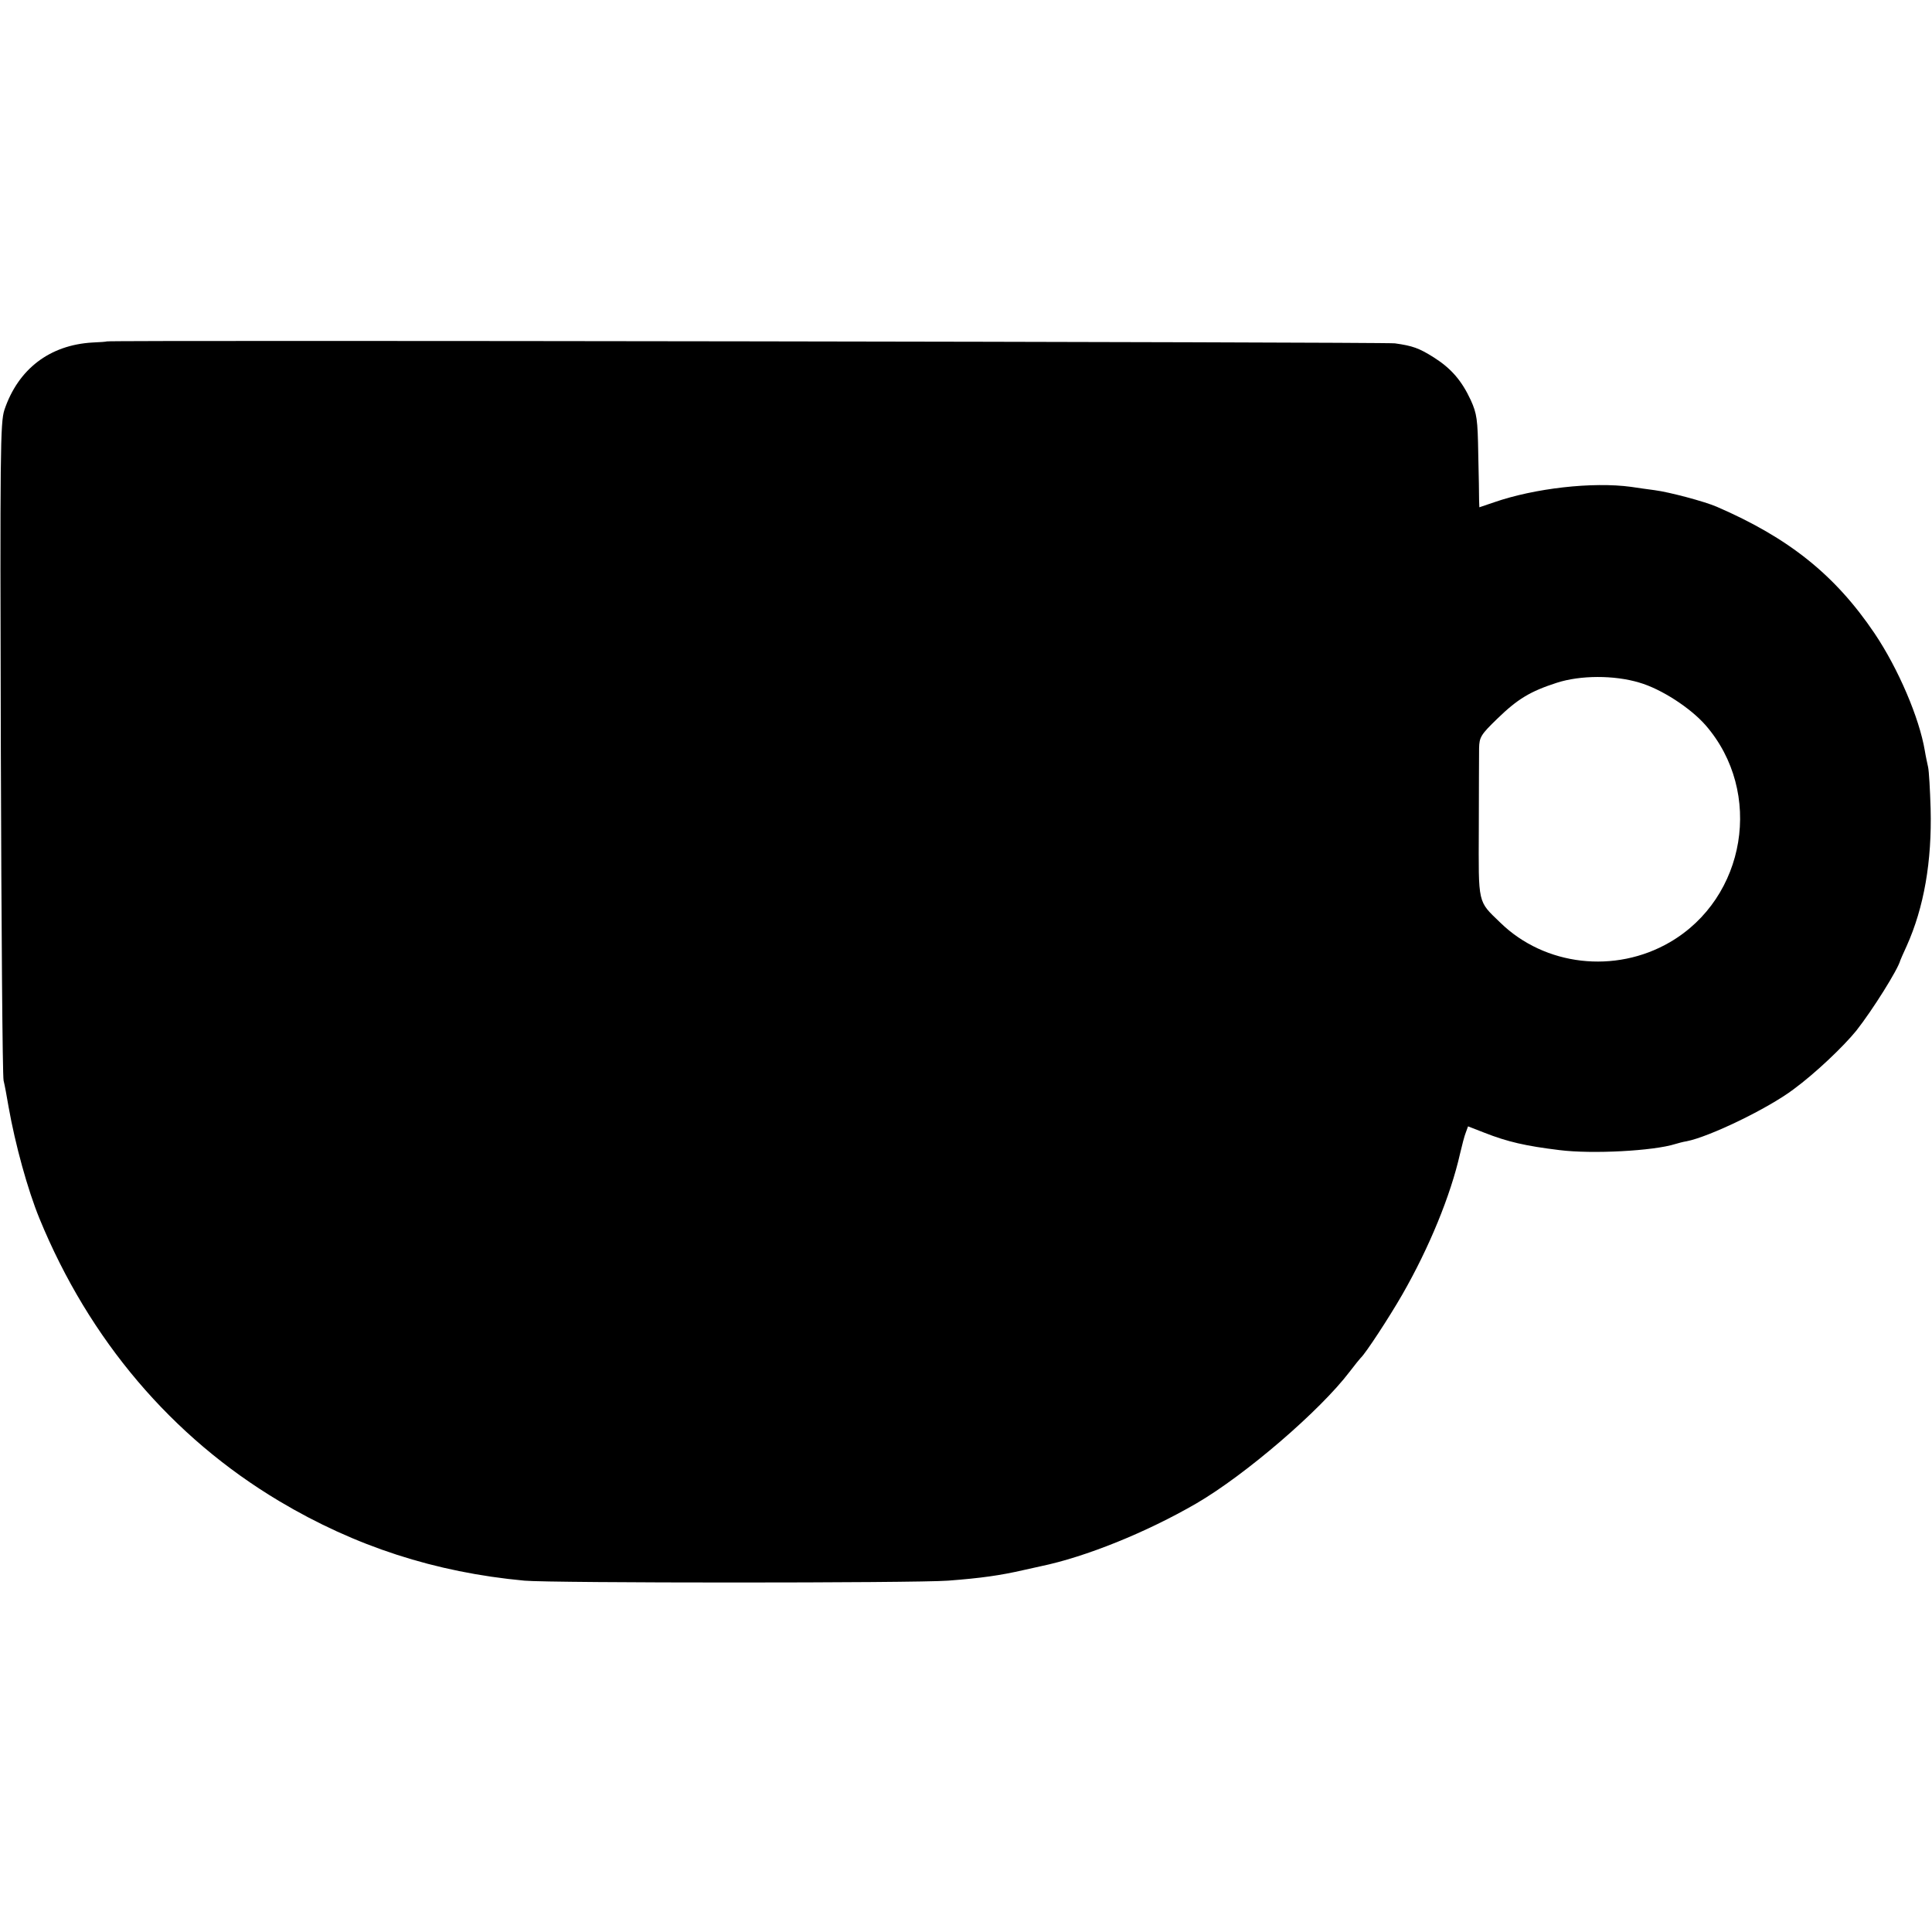
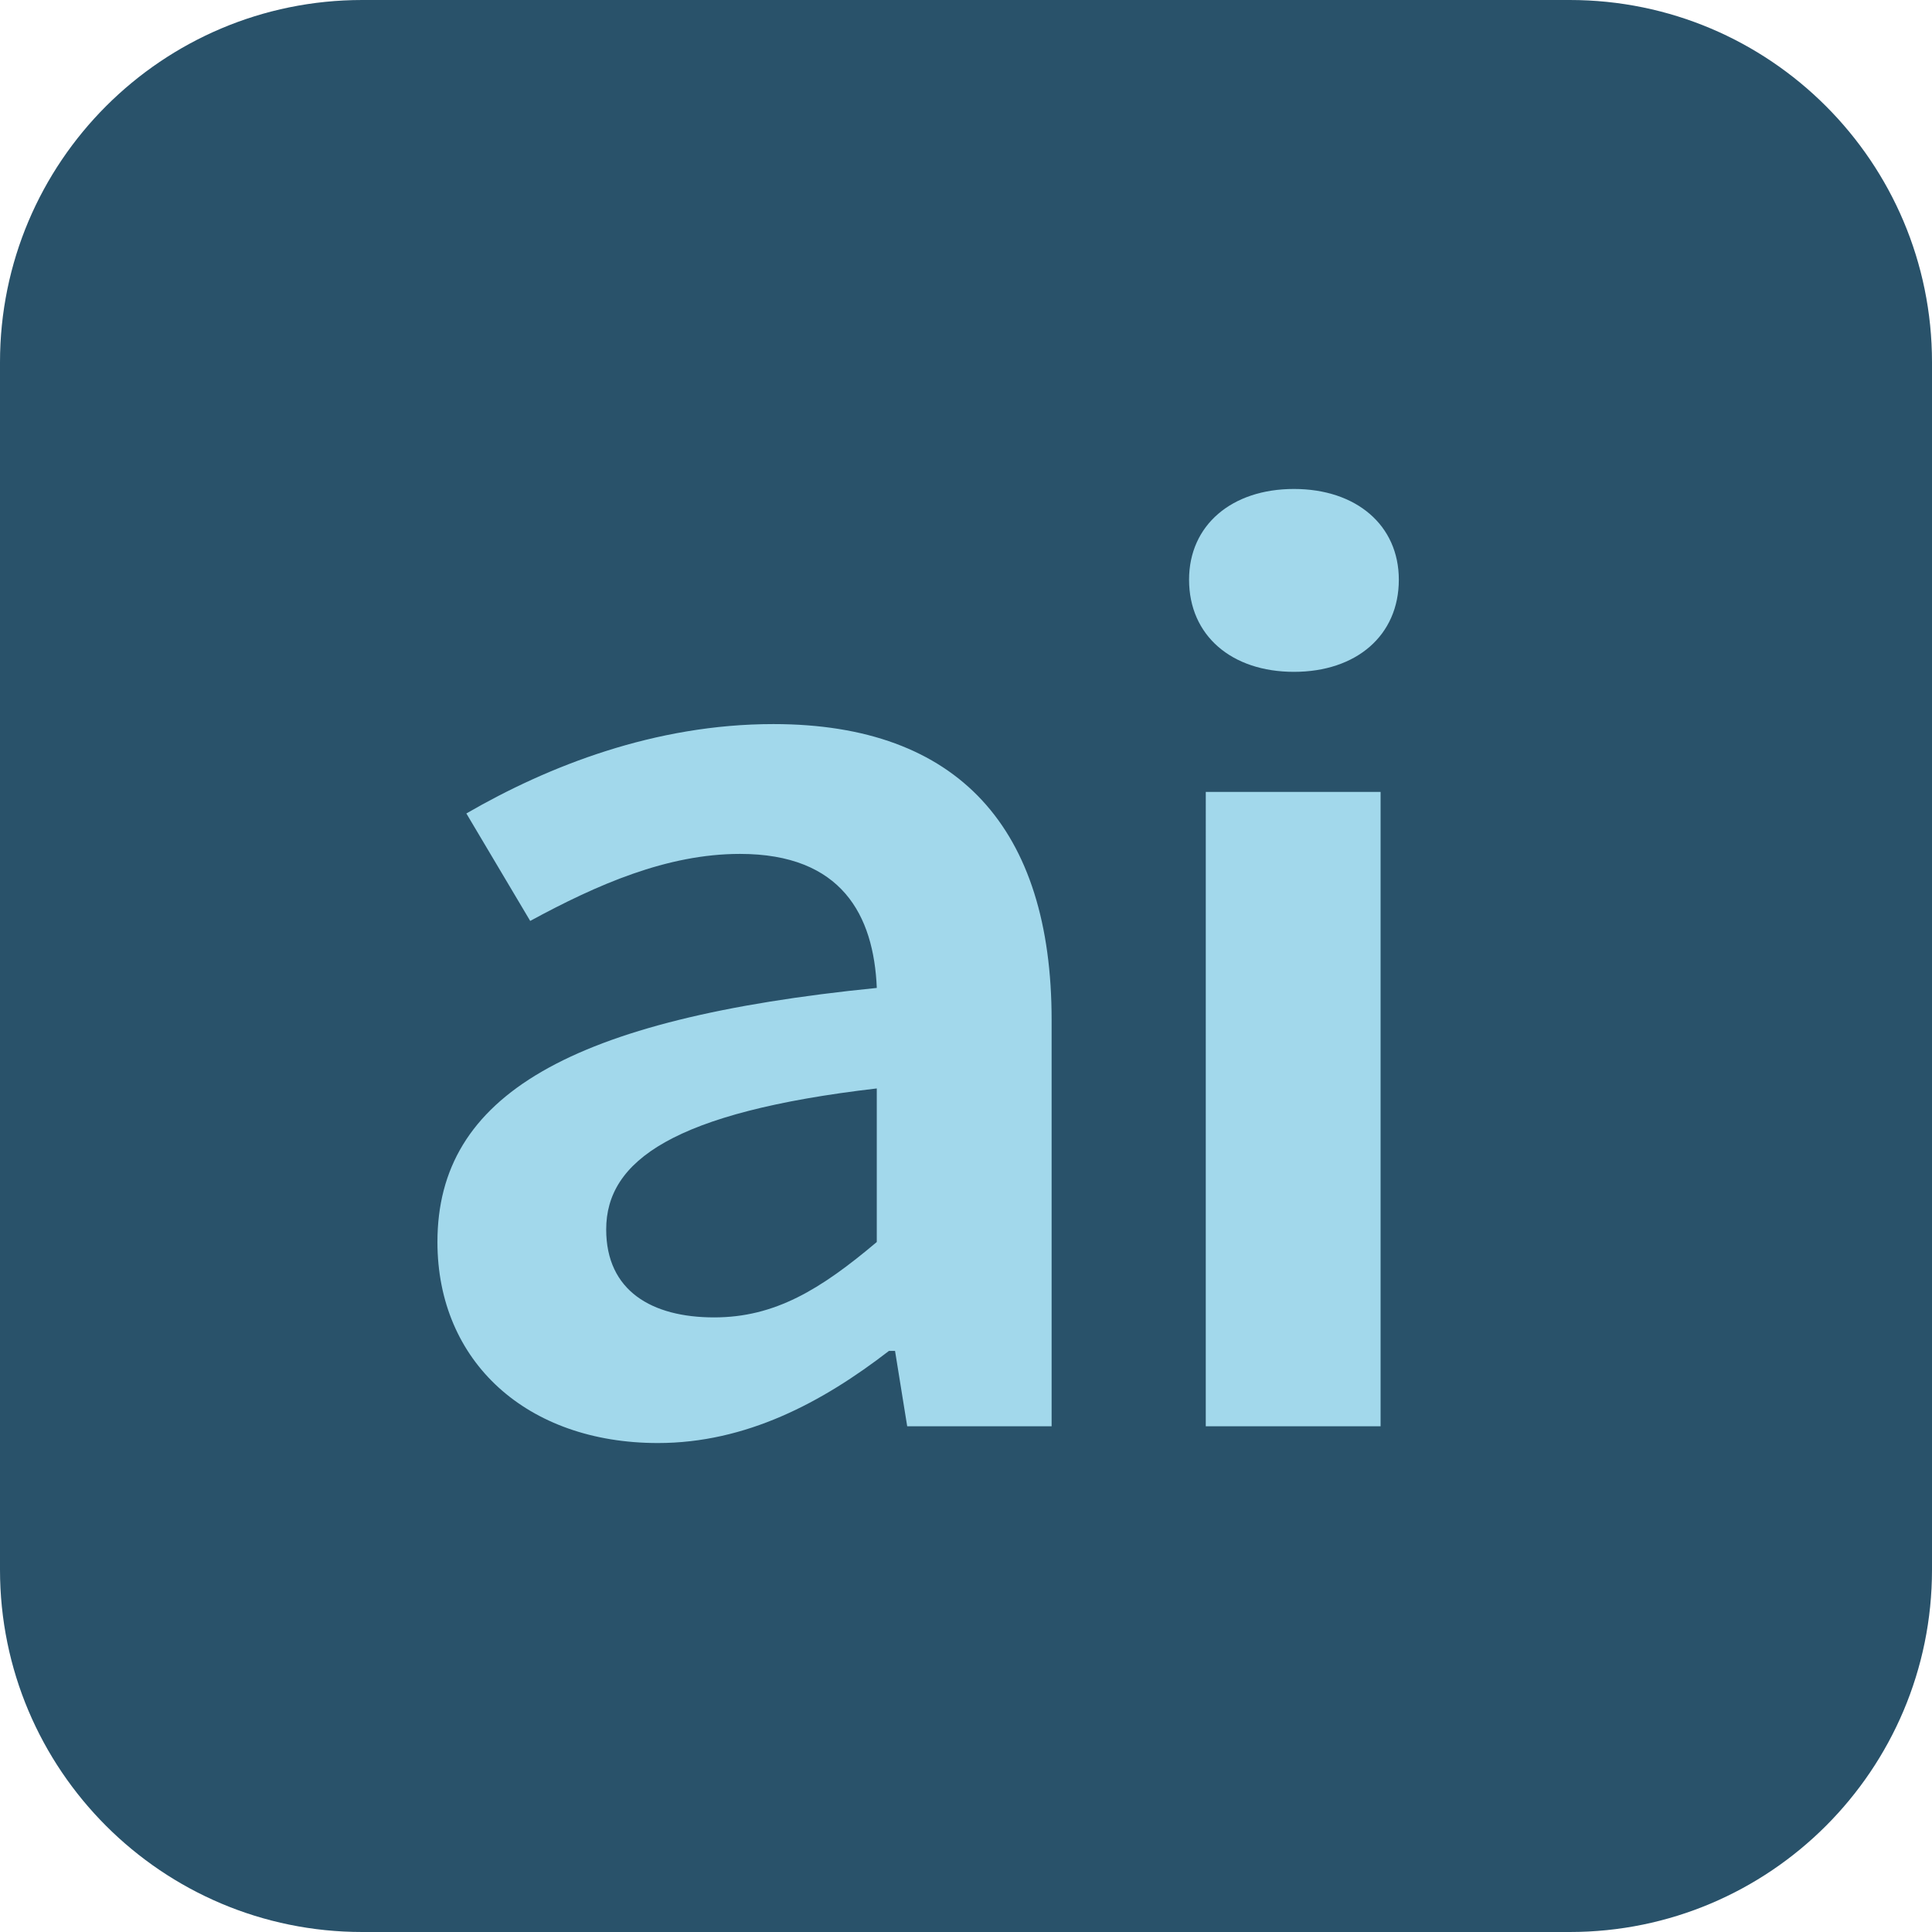
- <svg xmlns="http://www.w3.org/2000/svg" version="1.0" width="700pt" height="700pt" viewBox="0 0 700 700" preserveAspectRatio="xMidYMid meet">
-   <g transform="translate(0,700) scale(0.1,-0.1)" fill="#000000" stroke="none">
-     <path d="M387 5763 c-1 -1 -24 -3 -52 -4 -155 -9 -269 -96 -319 -244 -15 -46 -16 -145 -13 -1225 2 -646 6 -1188 10 -1205 4 -16 12 -59 18 -95 24 -136 69 -300 112 -405 180 -439 480 -792 869 -1024 275 -164 565 -258 888 -288 97 -9 1416 -9 1535 0 119 9 189 19 272 38 27 6 55 12 63 14 164 34 384 123 565 228 177 103 448 336 555 477 19 25 37 47 40 50 17 15 104 148 151 230 97 169 175 359 209 510 7 30 16 65 21 77 l8 22 59 -23 c84 -33 149 -48 272 -63 119 -15 341 -3 420 22 10 3 28 8 41 10 82 16 294 118 387 188 79 58 181 155 228 213 59 75 151 222 159 254 1 3 11 26 23 52 63 140 92 307 87 498 -2 69 -6 136 -9 150 -3 14 -9 41 -12 60 -20 119 -96 297 -182 425 -143 212 -311 346 -572 459 -44 19 -171 53 -225 60 -22 3 -60 8 -85 12 -140 19 -350 -5 -497 -56 l-53 -18 -1 26 c0 15 -1 90 -3 167 -2 126 -5 146 -27 195 -33 71 -71 115 -134 155 -54 34 -77 42 -141 51 -35 5 -4663 12 -4667 7z m5552 -1236 c80 -23 186 -92 241 -155 210 -242 147 -625 -130 -786 -198 -115 -453 -86 -614 71 -83 80 -79 64 -78 341 0 136 1 267 1 291 1 40 6 49 66 107 73 71 119 99 215 130 86 28 209 28 299 1z" />
-   </g>
+ <svg xmlns="http://www.w3.org/2000/svg" width="700" height="700" viewBox="0 0 700 700" fill="none">
+   <rect width="700" height="700" rx="131.25" fill="#29526A" />
+   <path d="M238.368 522.839C270.314 522.839 297.853 508.171 322.087 489.456H324.29L328.697 516.77H381.021V369.579C381.021 300.283 347.437 262.347 280.228 262.347C237.267 262.347 198.712 277.521 168.969 294.731L192.102 333.666C216.337 320.515 241.673 309.387 268.111 309.387C305.013 309.387 316.58 331.643 317.681 357.945C206.423 369.073 158.491 396.893 158.491 450.003C158.504 493.502 191.001 522.839 238.368 522.839ZM258.741 477.317C236.159 477.317 219.635 467.706 219.635 445.45C219.635 420.666 243.869 402.962 317.674 394.364V450.003C297.302 467.2 280.779 477.317 258.741 477.317ZM436.872 516.77H500.213V286.922H436.879L436.872 516.77ZM468.818 243.422C491.4 243.422 506.822 230.271 506.822 210.039C506.822 190.3 491.4 177.161 468.818 177.161C446.235 177.161 430.82 190.312 430.82 210.026C430.82 230.271 446.235 243.422 468.818 243.422Z" fill="#A2D8EB" />
</svg>
